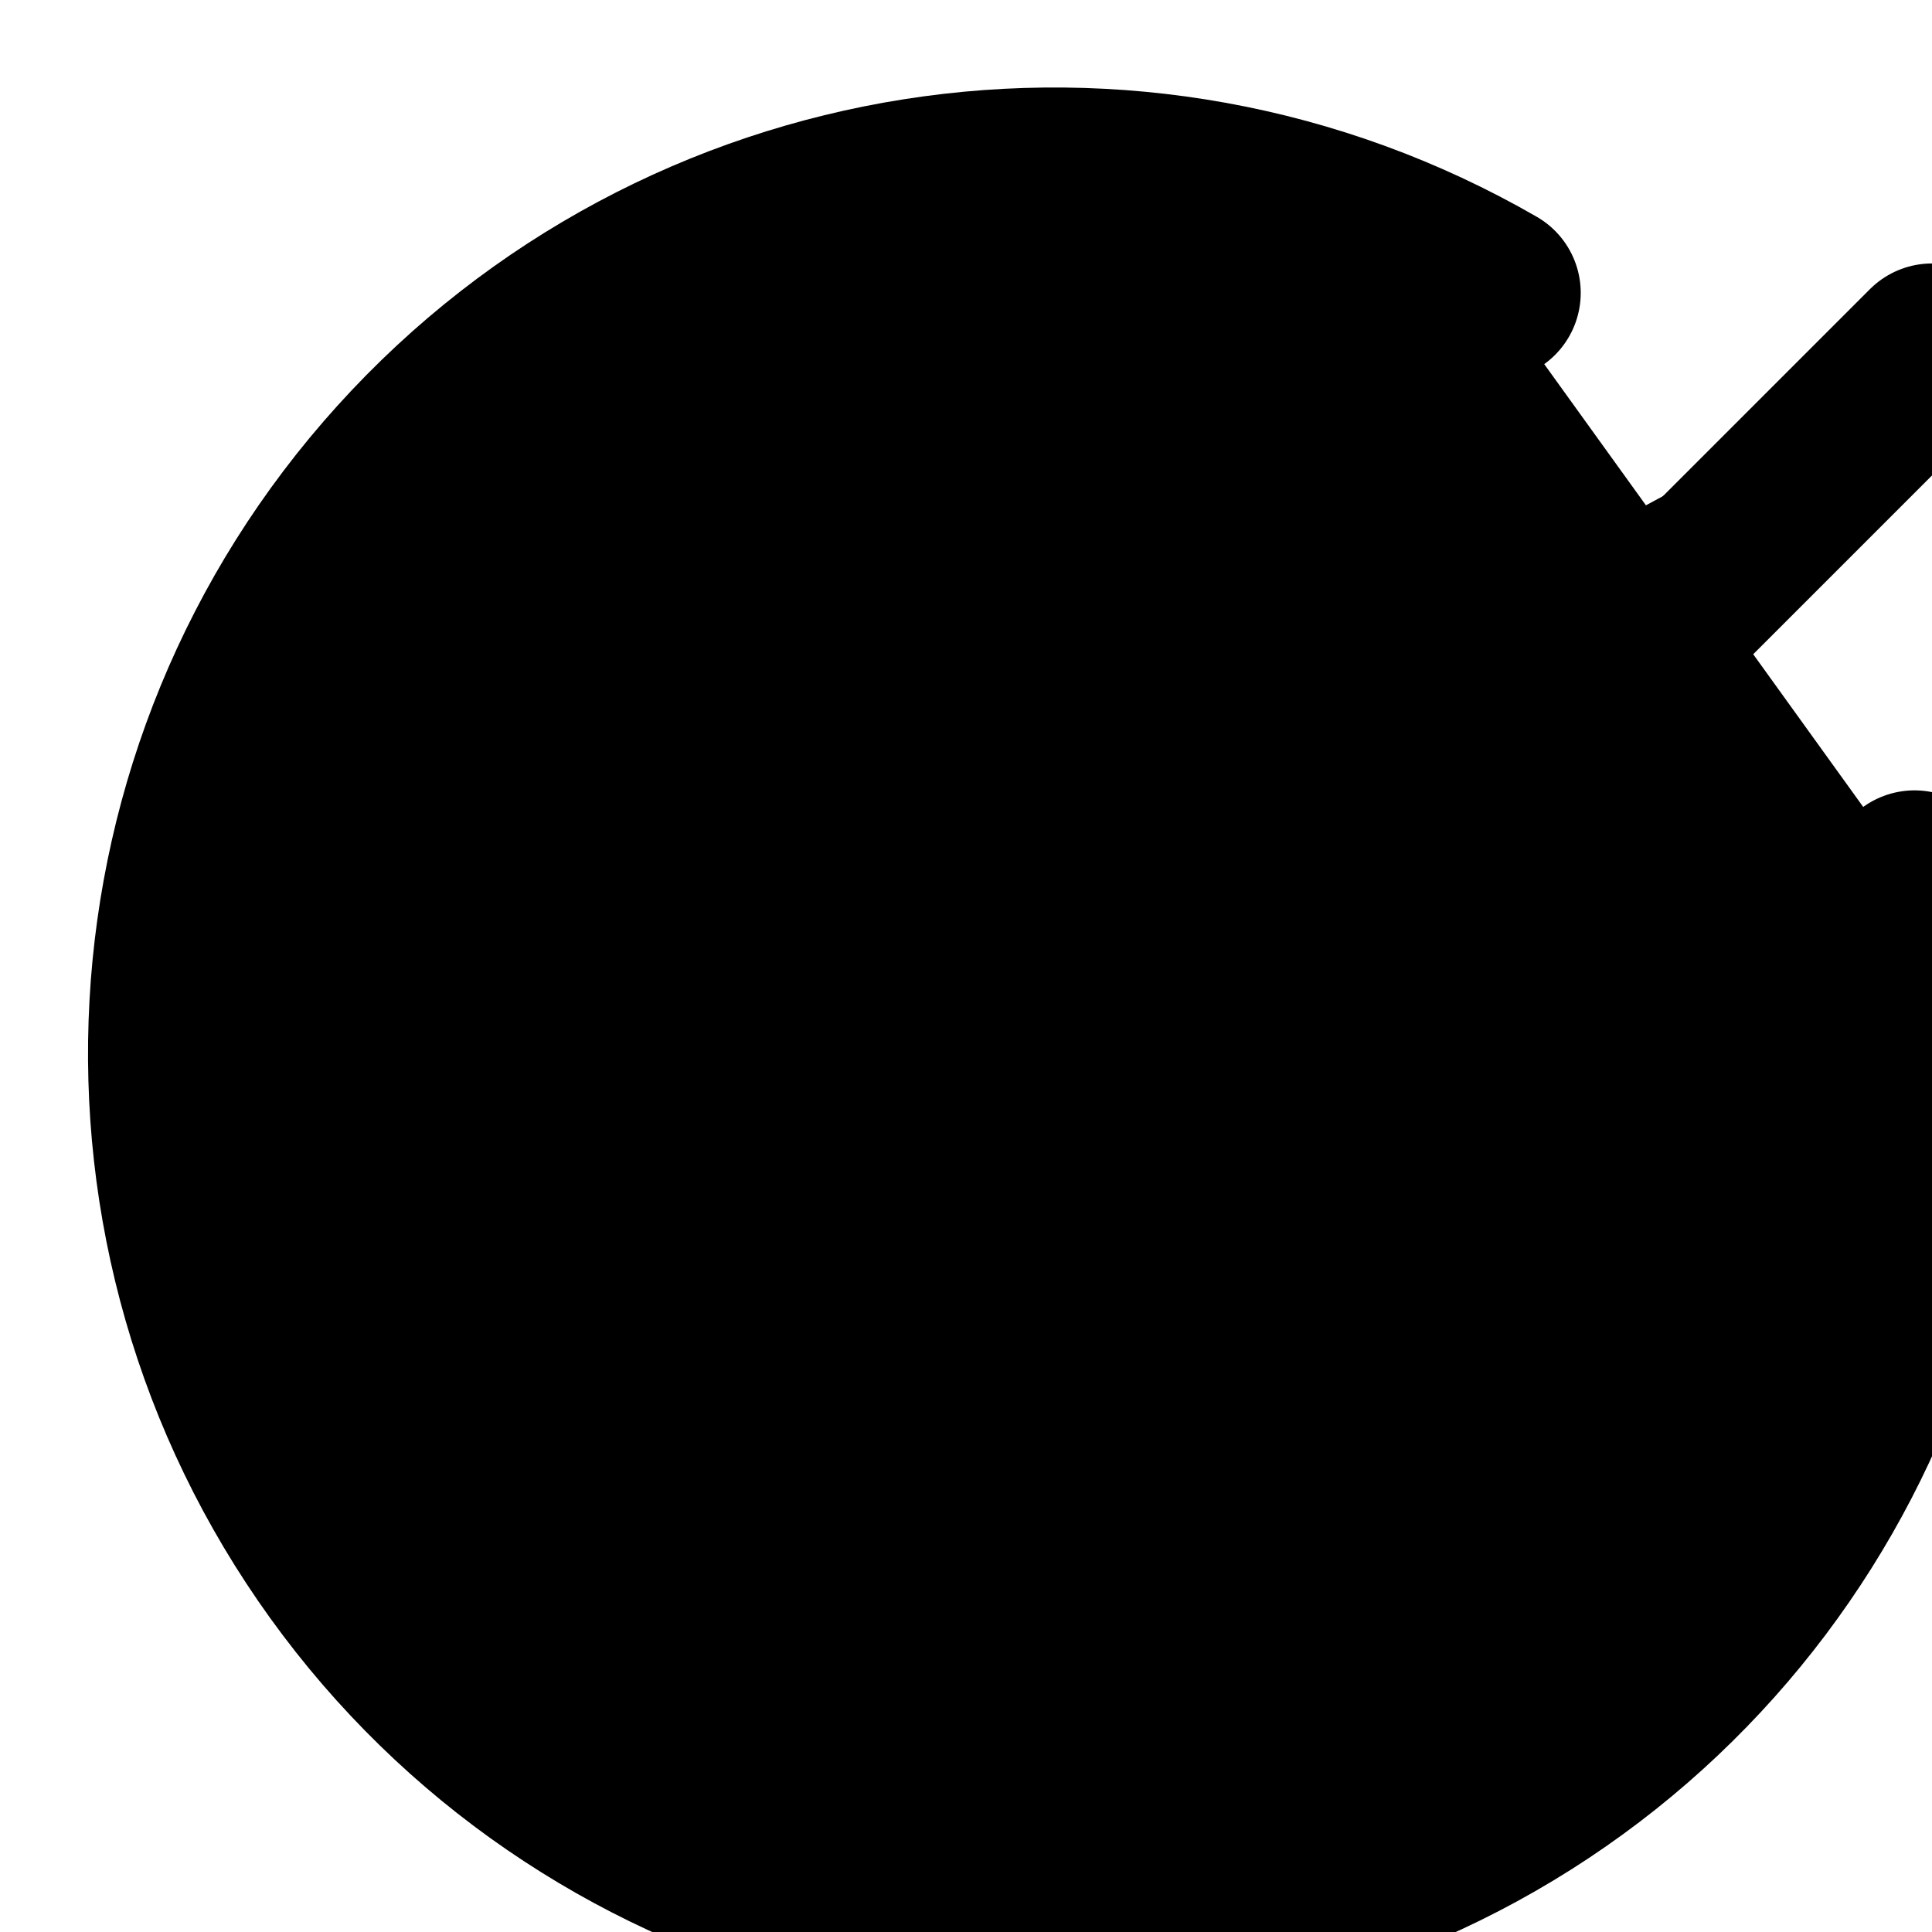
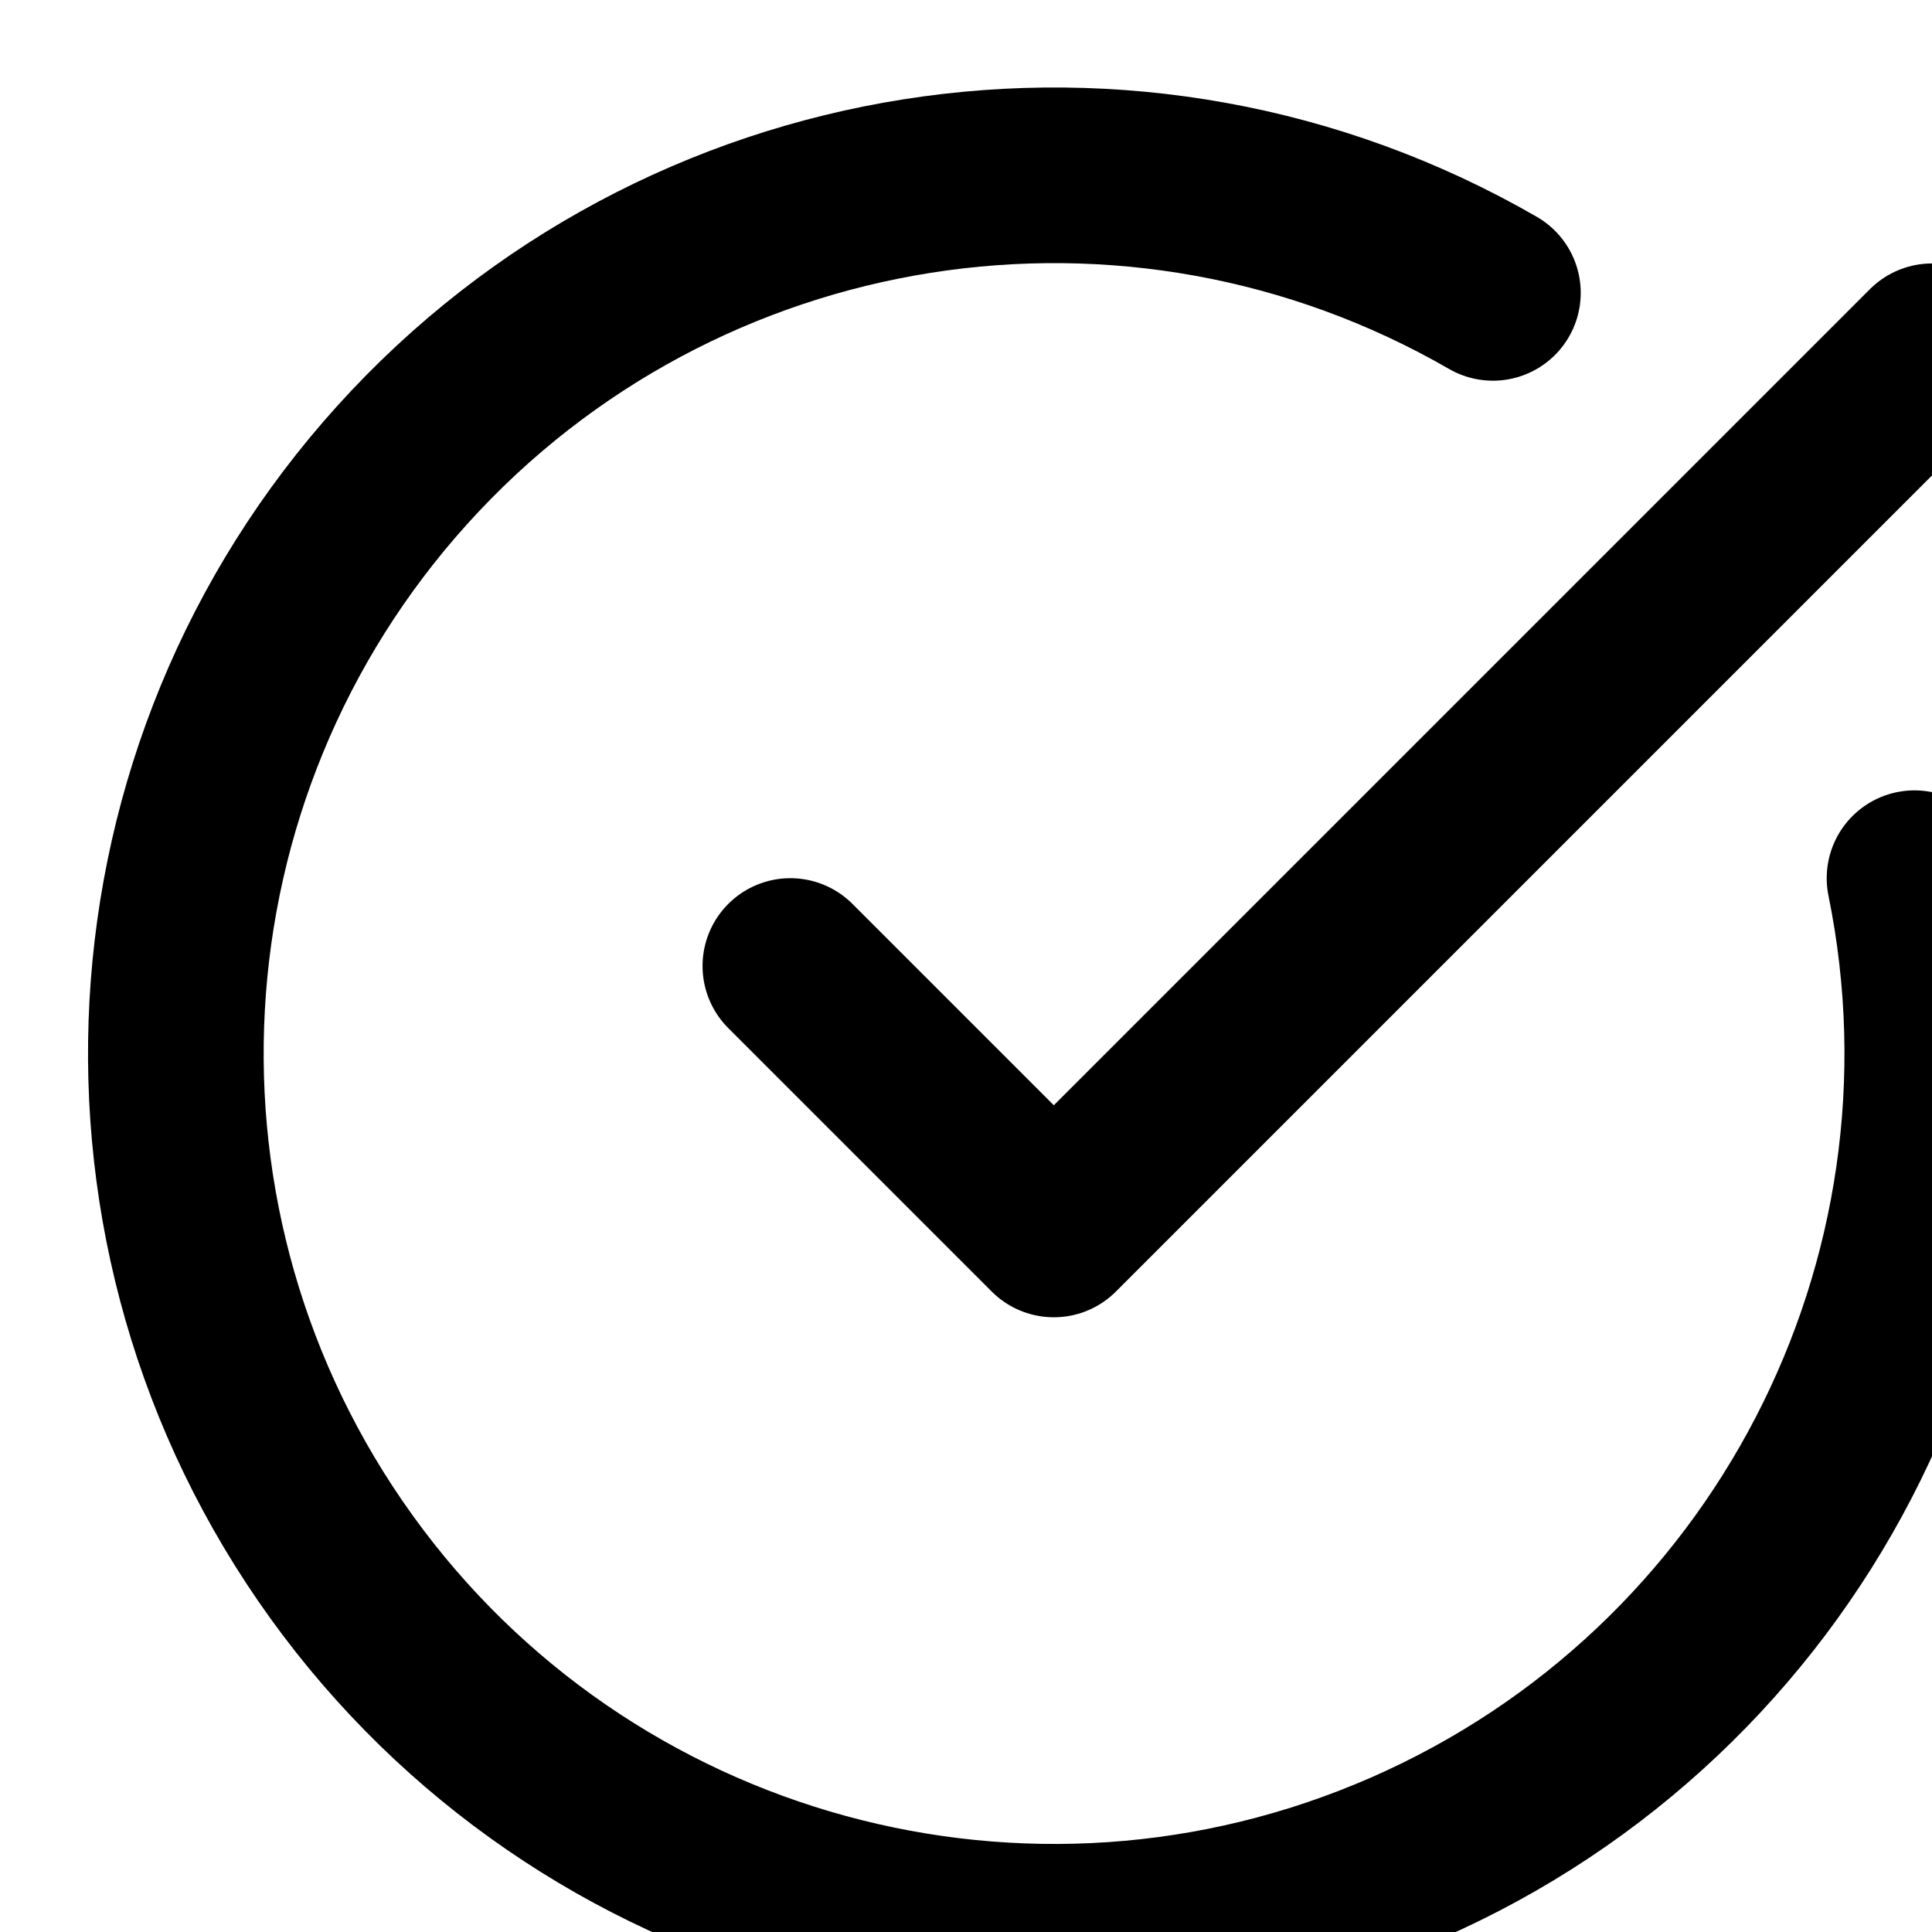
<svg xmlns="http://www.w3.org/2000/svg" viewBox="0 0 22 22">
-   <path d="M 21.801 10 A 10 10 0 1 1 17 3.335" stroke="currentColor" stroke-width="2" stroke-linecap="round" stroke-linejoin="round" />
-   <path d="M 9 11 L 12 14 L 22 4" stroke="currentColor" stroke-width="2" stroke-linecap="round" stroke-linejoin="round" />
+   <path d="M 21.801 10 A 10 10 0 1 1 17 3.335" fill="none" stroke="currentColor" stroke-width="2" stroke-linecap="round" stroke-linejoin="round" />
+   <path d="M 9 11 L 12 14 L 22 4" fill="none" stroke="currentColor" stroke-width="2" stroke-linecap="round" stroke-linejoin="round" />
</svg>
